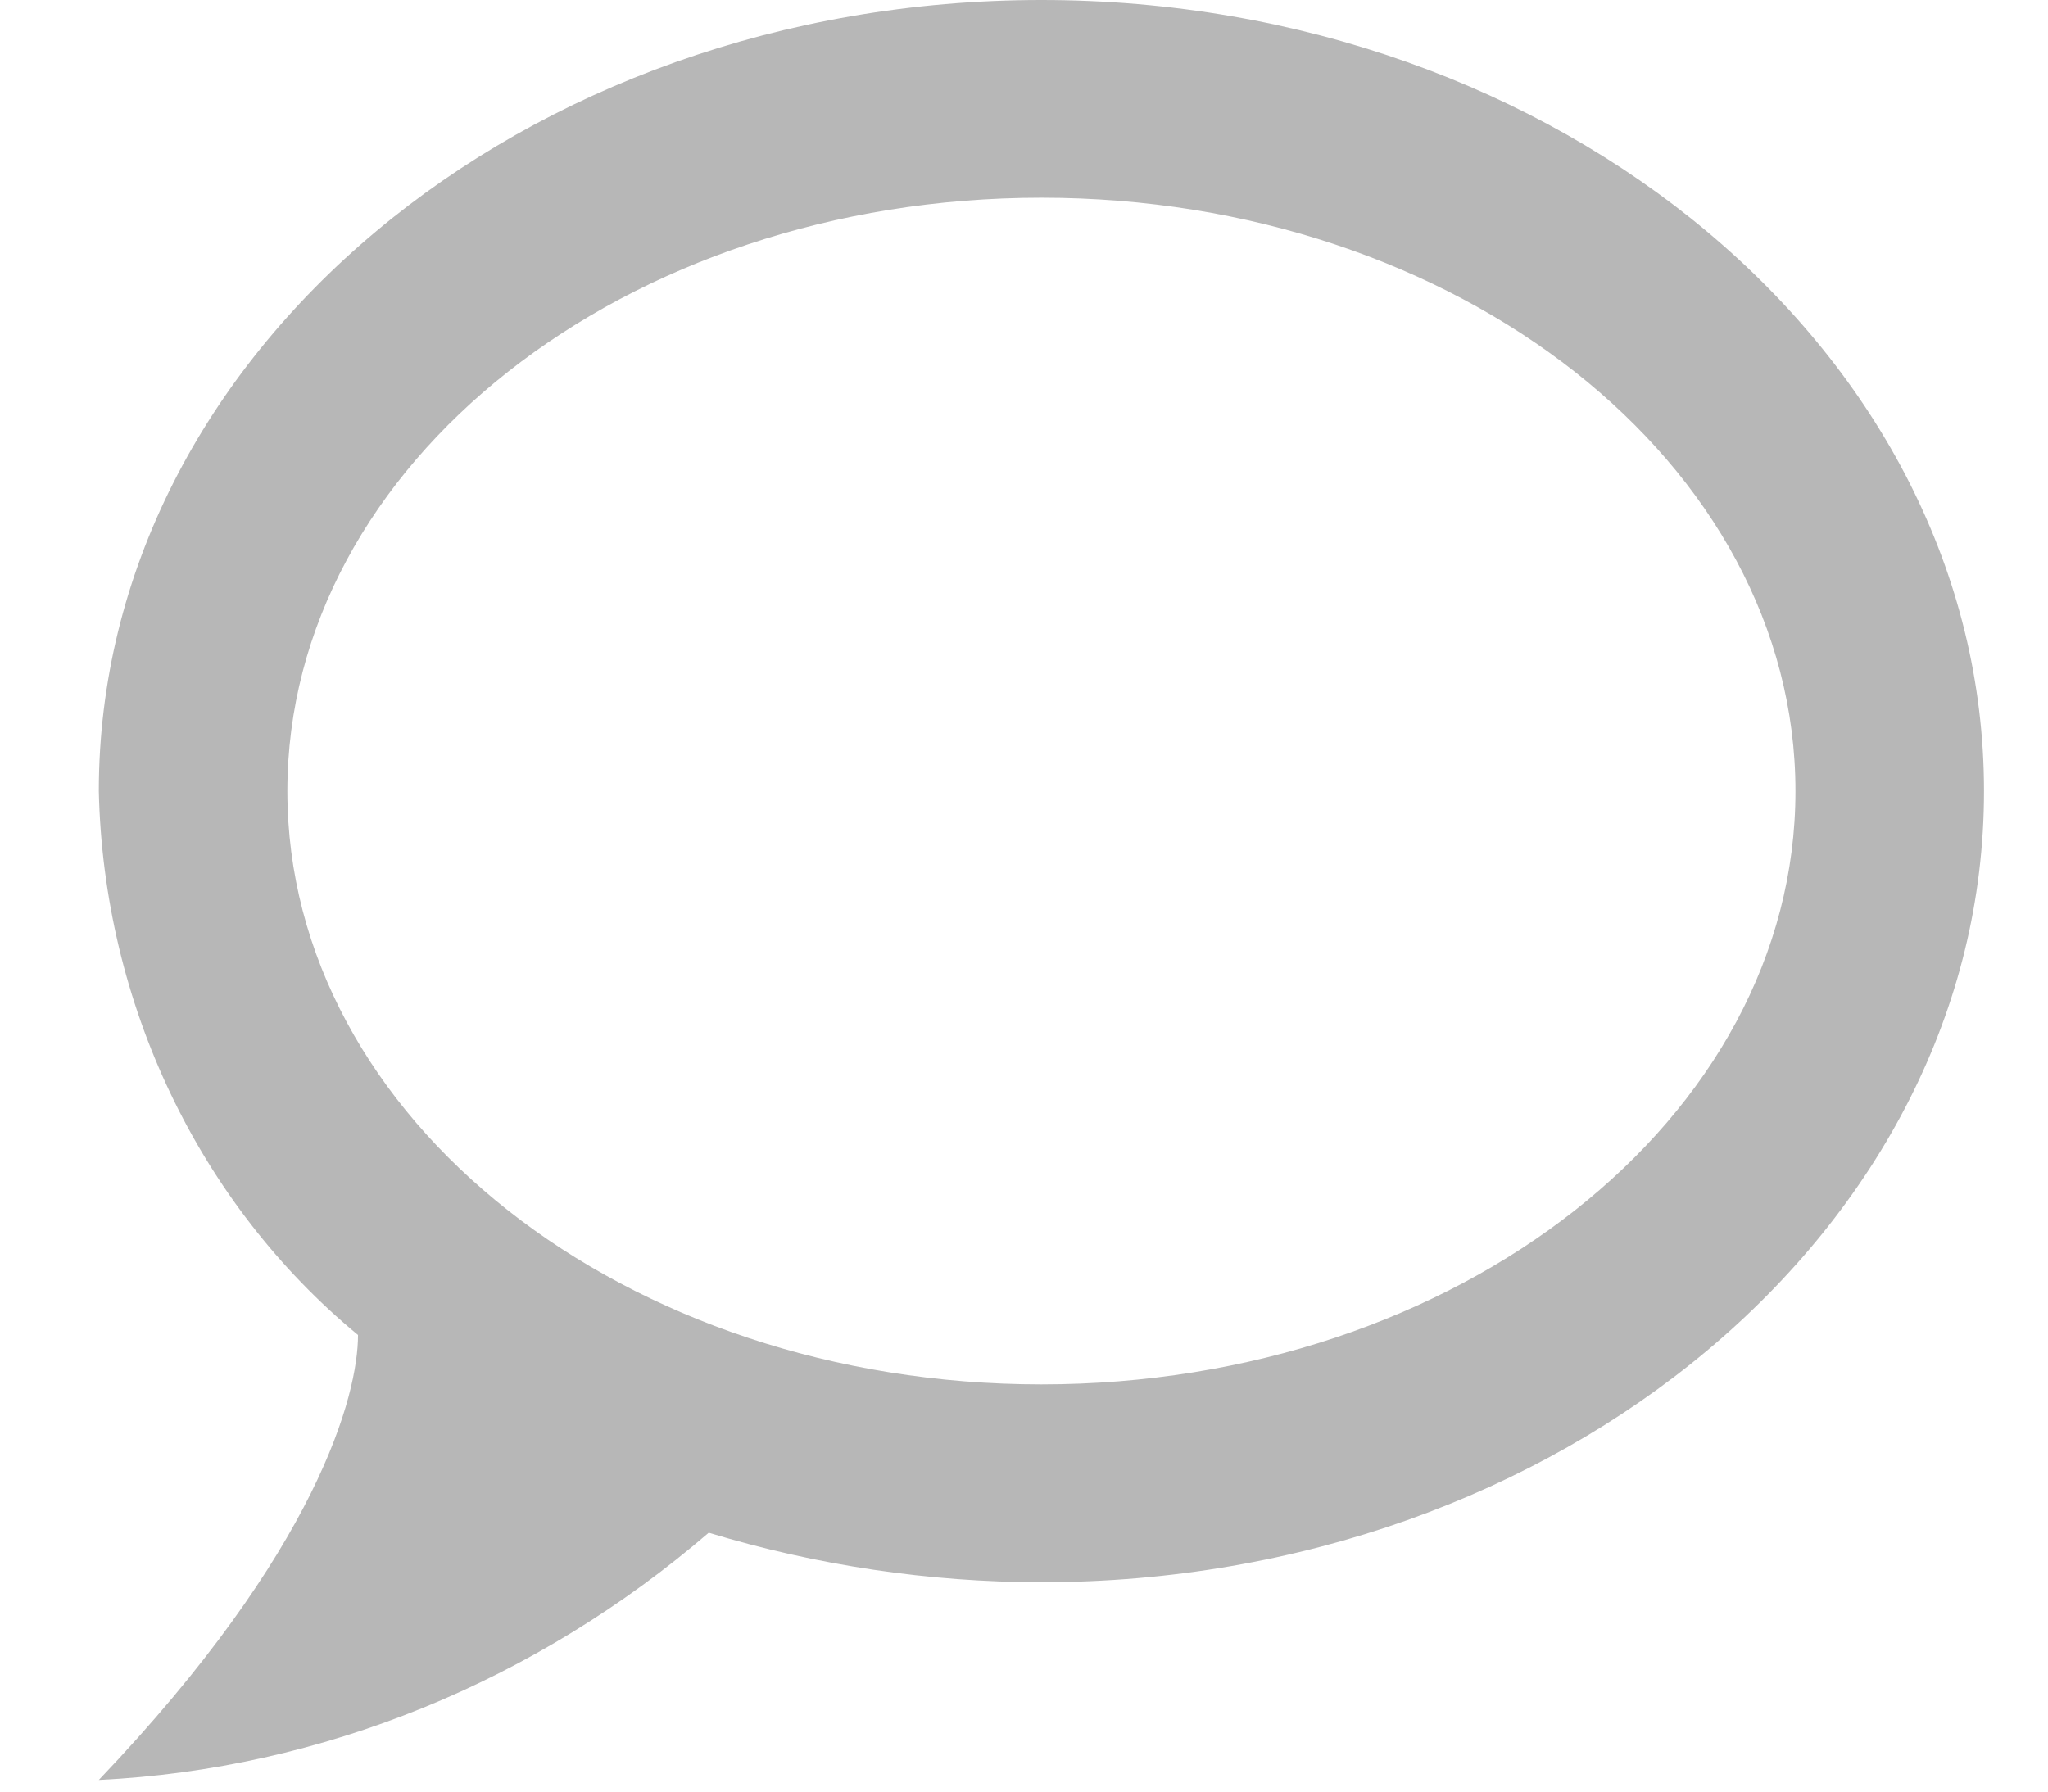
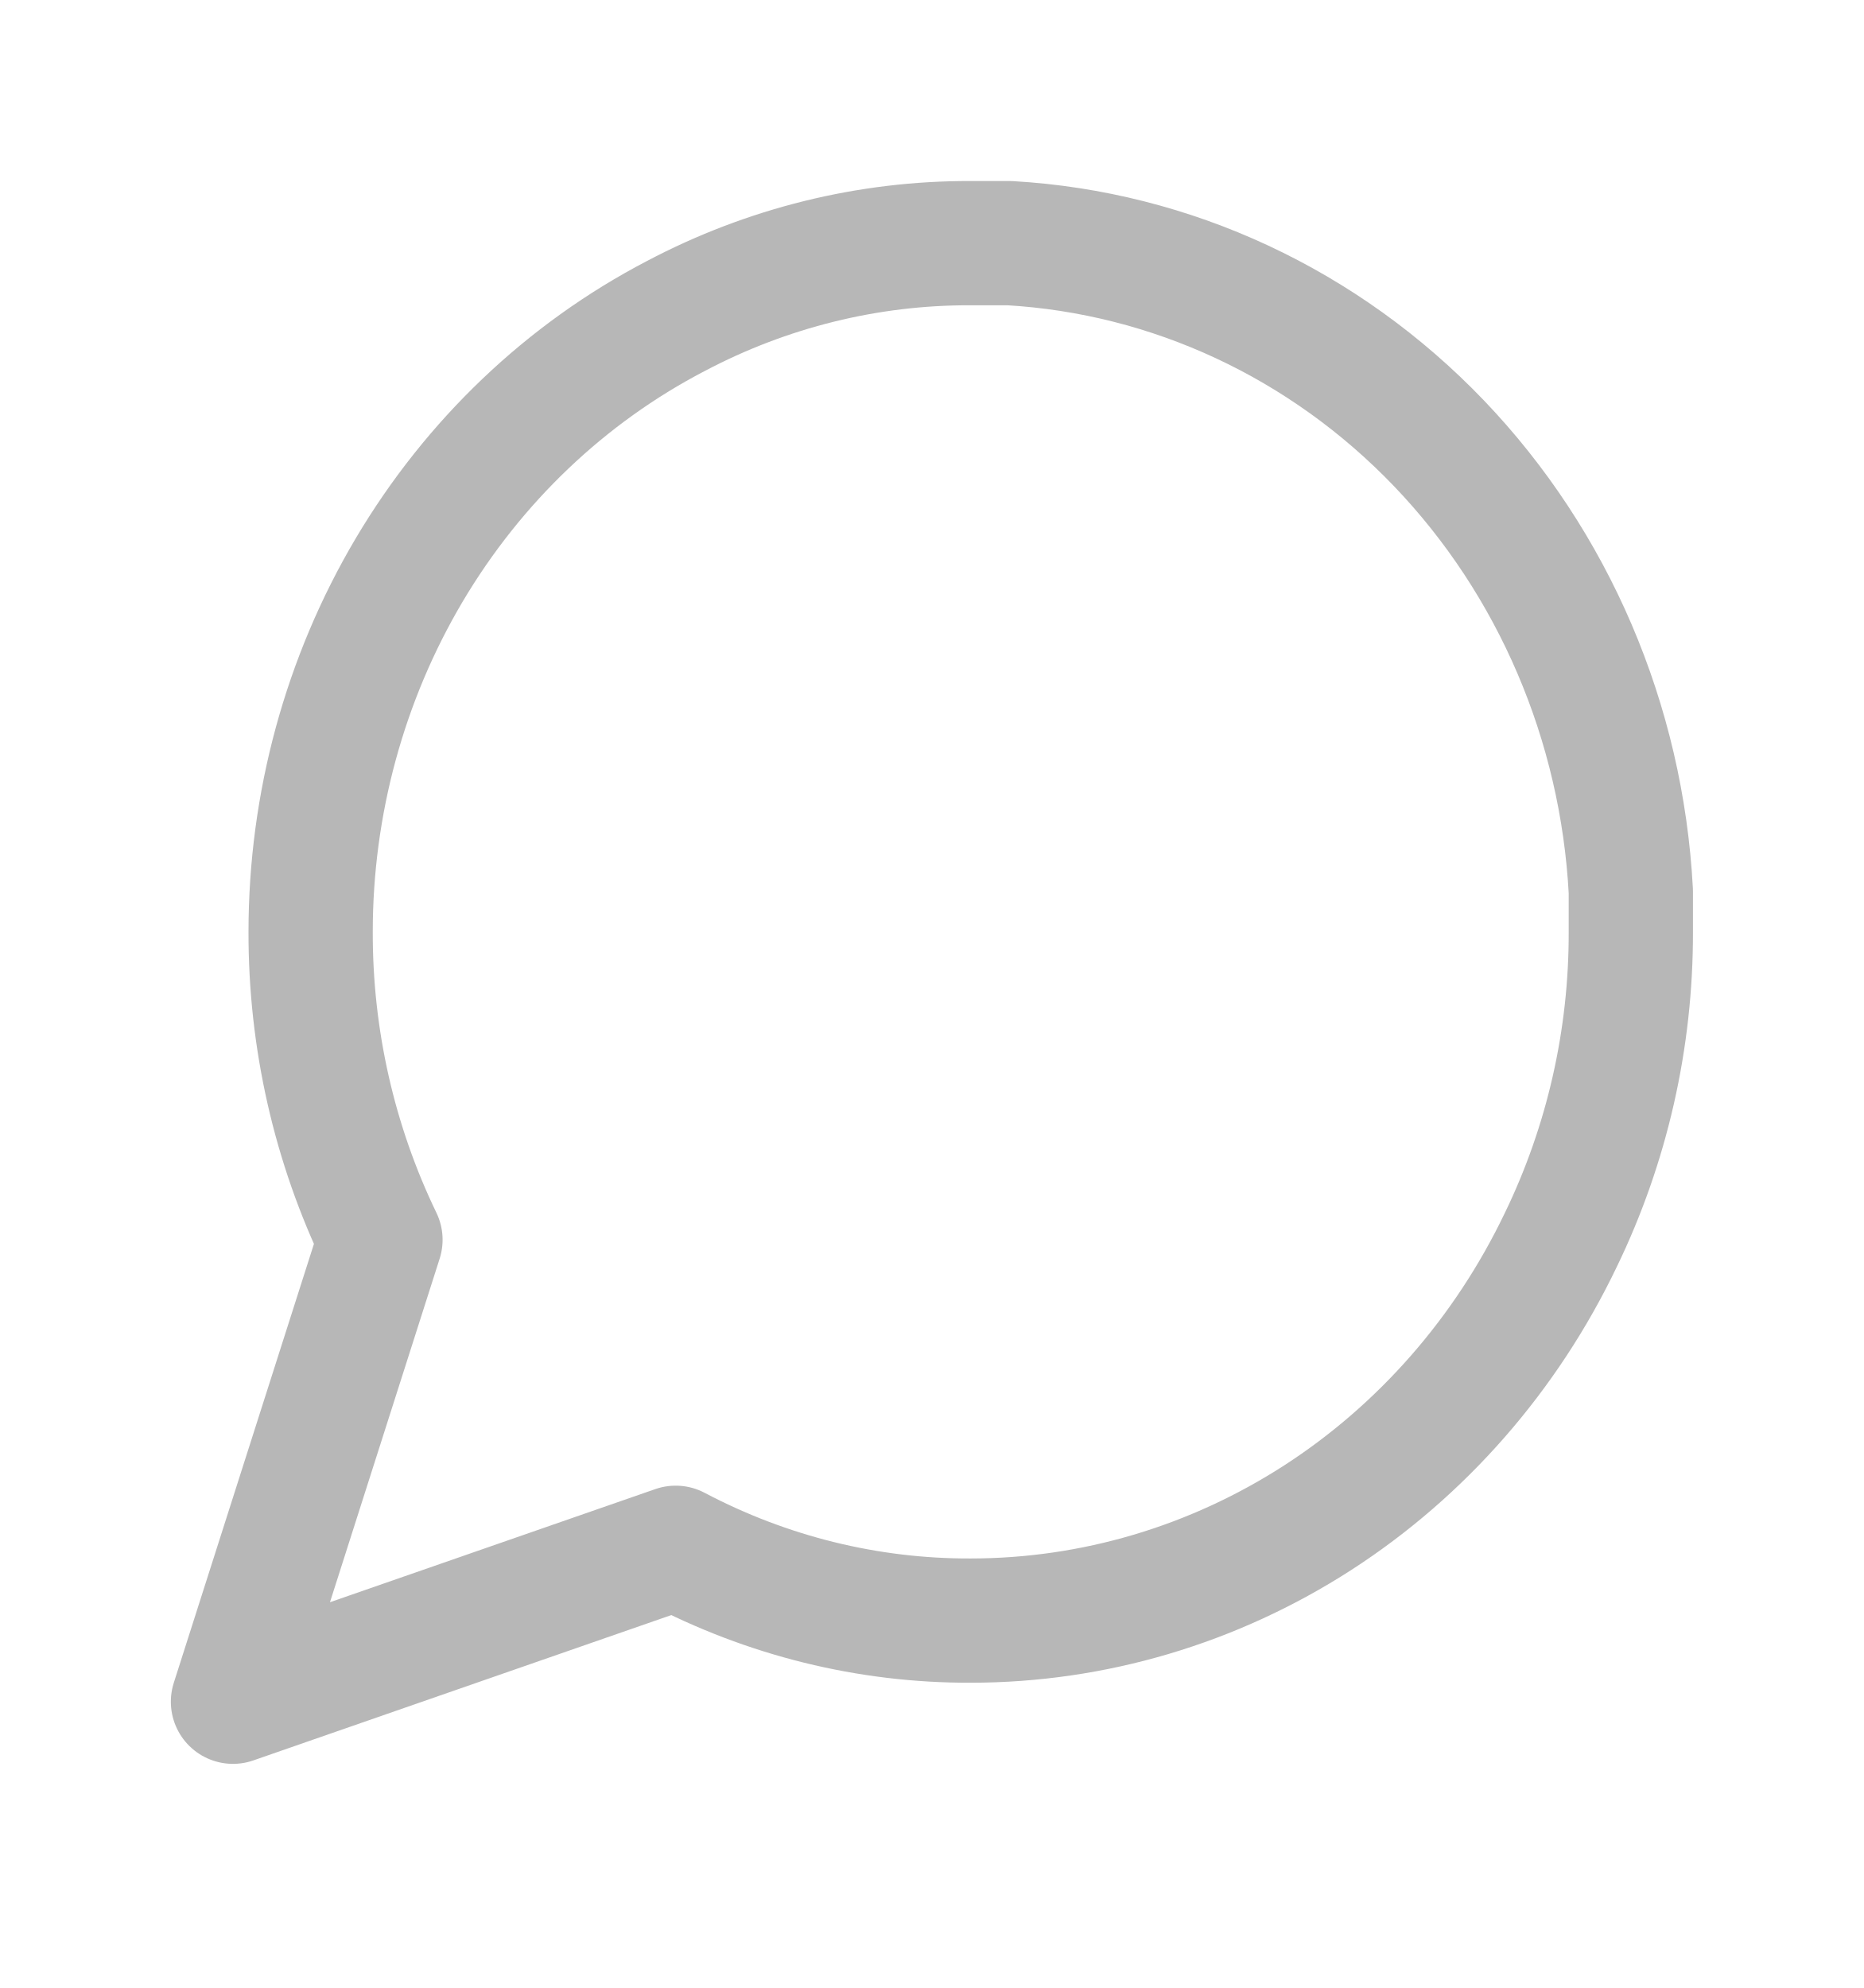
- <svg xmlns="http://www.w3.org/2000/svg" width="16" height="14" viewBox="0 0 16 14" fill="none">
-   <path d="M8.136 0C4.086 0 0.772 2.766 0.772 6.182C0.809 7.843 1.553 9.404 2.797 10.432C2.797 10.896 2.488 12.109 0.772 13.909C2.518 13.824 4.189 13.136 5.537 11.977C6.376 12.232 7.26 12.364 8.136 12.364C12.186 12.364 15.5 9.597 15.5 6.182C15.5 2.766 12.186 0 8.136 0ZM8.136 10.818C4.881 10.818 2.245 8.74 2.245 6.182C2.245 3.624 4.881 1.545 8.136 1.545C11.391 1.545 14.027 3.624 14.027 6.182C14.027 8.74 11.391 10.818 8.136 10.818Z" fill="#B7B7B7" />
+ <svg xmlns="http://www.w3.org/2000/svg" width="15" height="16" viewBox="0 0 15 16" fill="none">
+   <path d="M13.125 7.5C13.127 8.361 12.934 9.21 12.562 9.978C12.121 10.899 11.444 11.673 10.605 12.215C9.766 12.756 8.799 13.043 7.812 13.043C6.988 13.046 6.174 12.845 5.438 12.457L1.875 13.696L3.062 9.978C2.691 9.21 2.498 8.361 2.5 7.5C2.5 6.471 2.775 5.462 3.294 4.586C3.813 3.711 4.555 3.004 5.438 2.544C6.174 2.155 6.988 1.954 7.812 1.957H8.125C9.428 2.032 10.658 2.605 11.581 3.568C12.503 4.531 13.053 5.815 13.125 7.174V7.5Z" stroke="#B7B7B7" stroke-linecap="round" stroke-linejoin="round" />
</svg>
